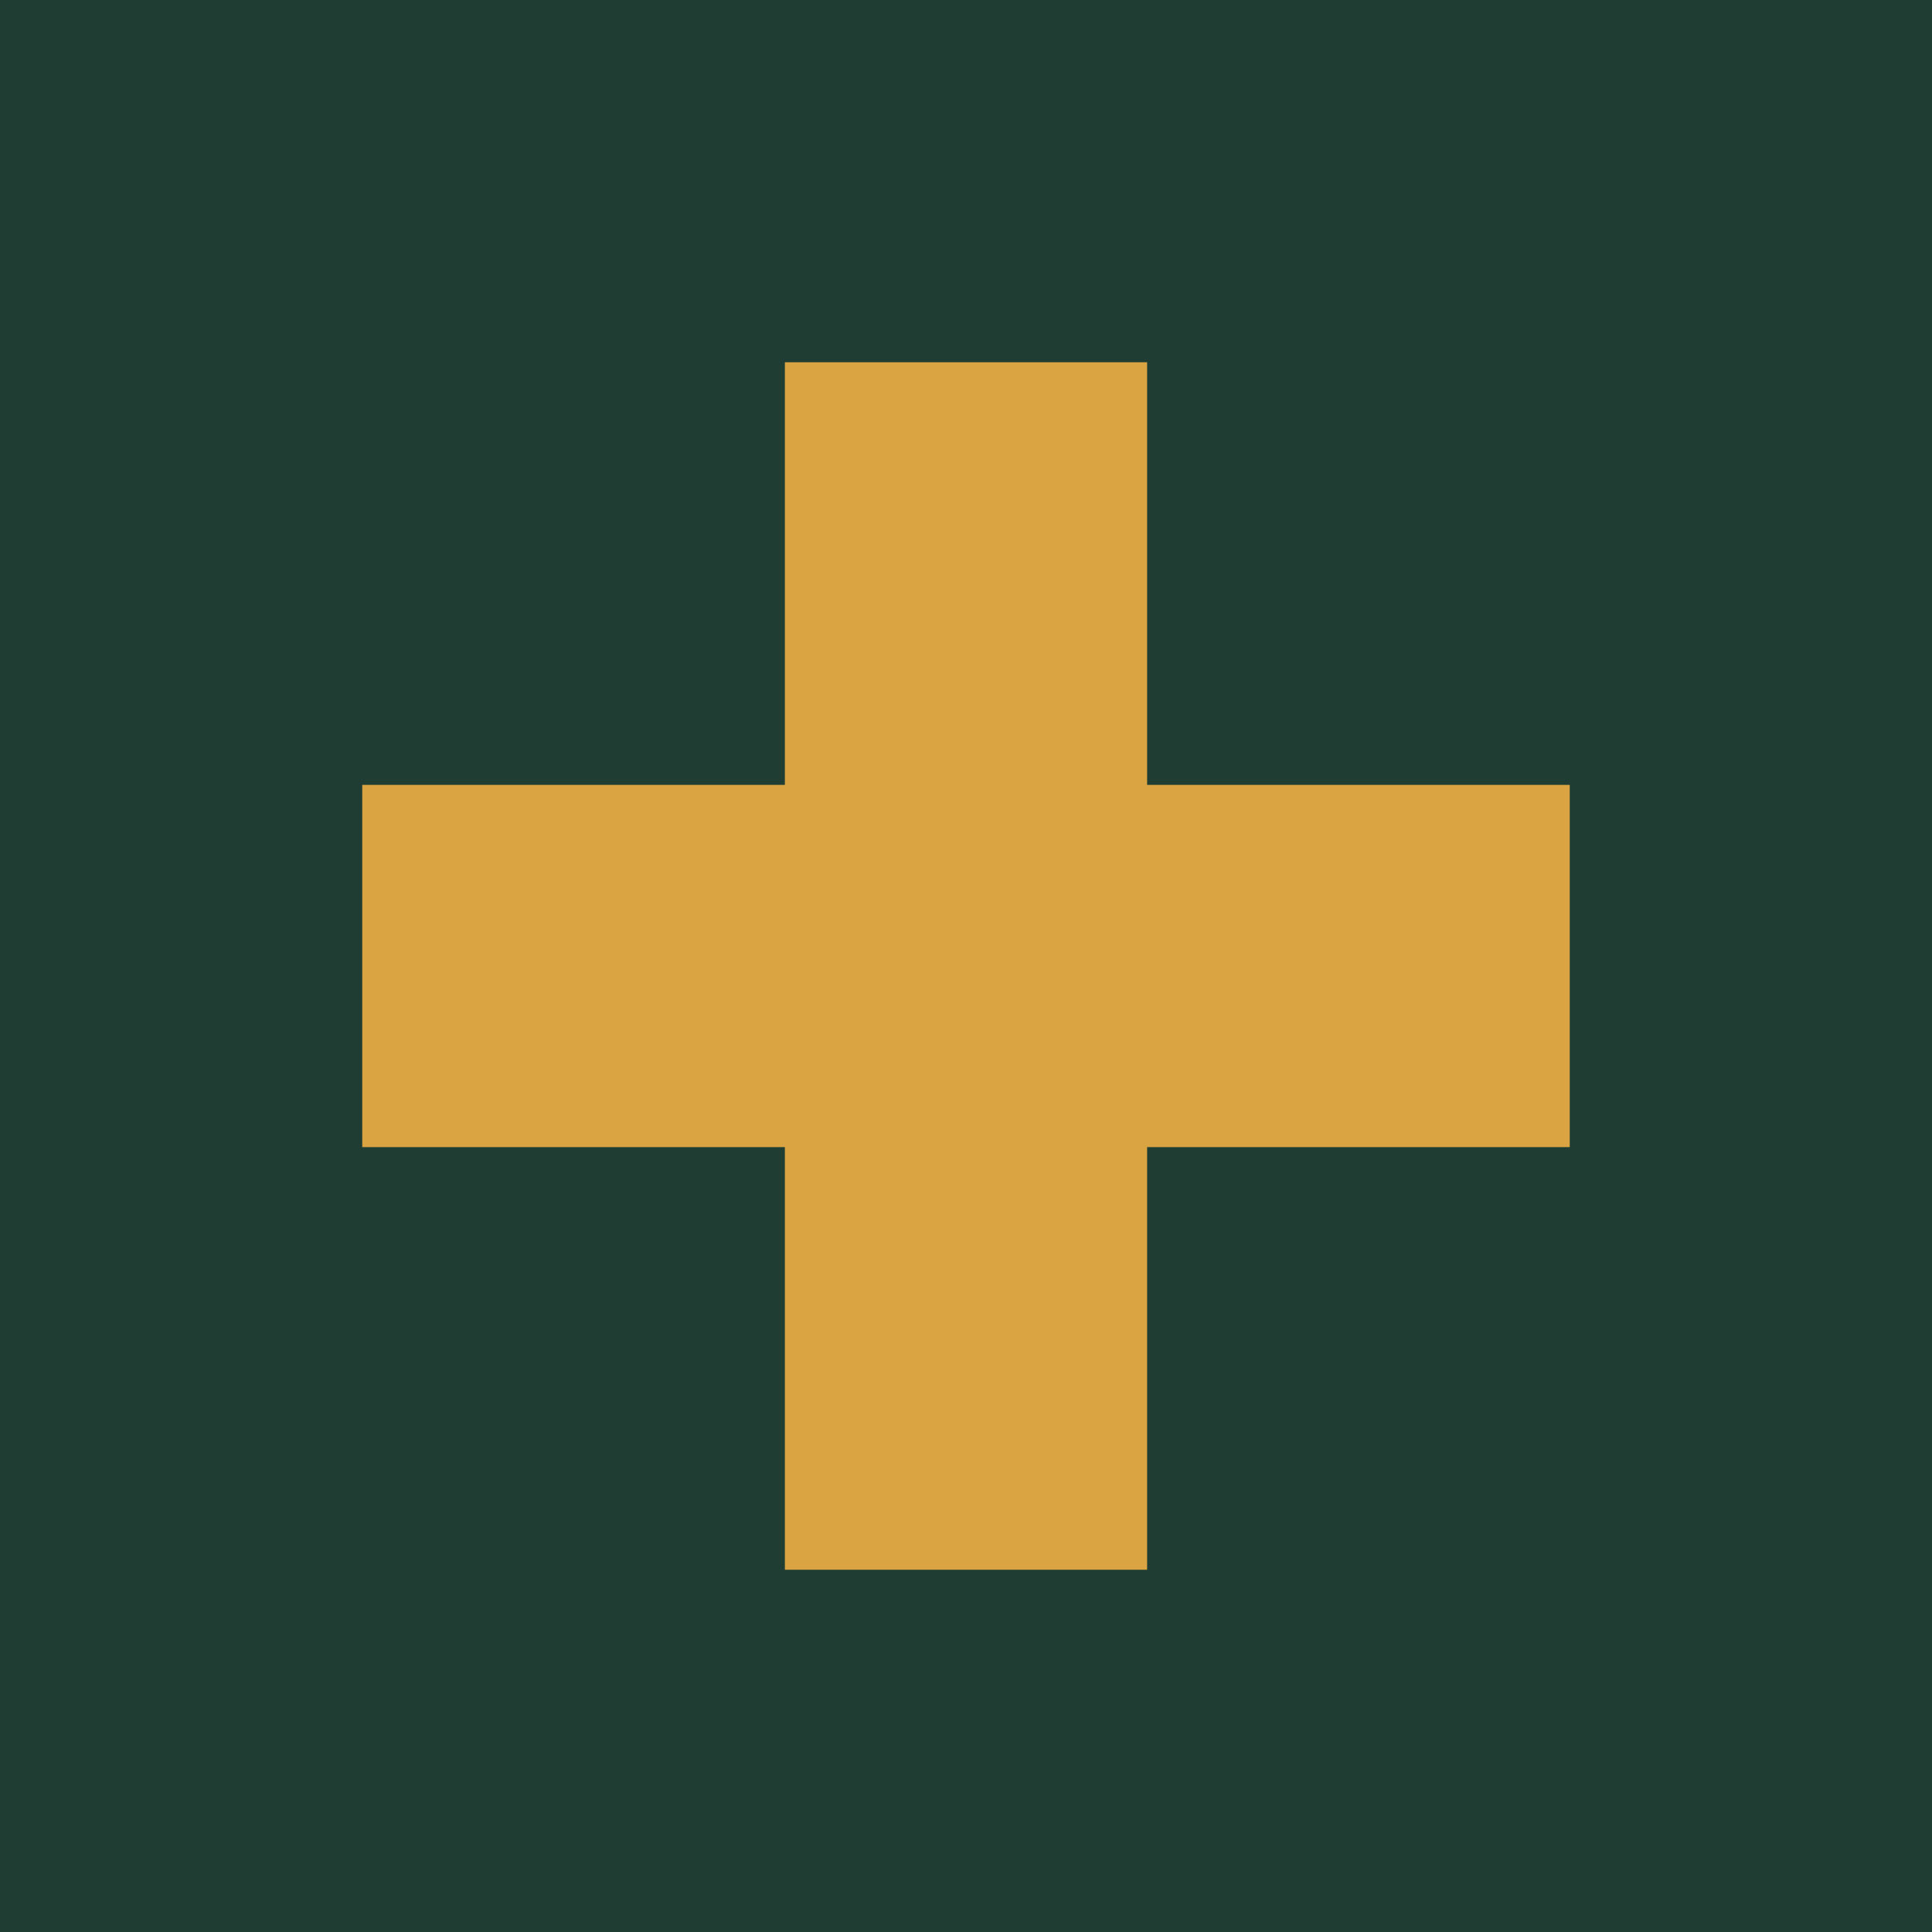
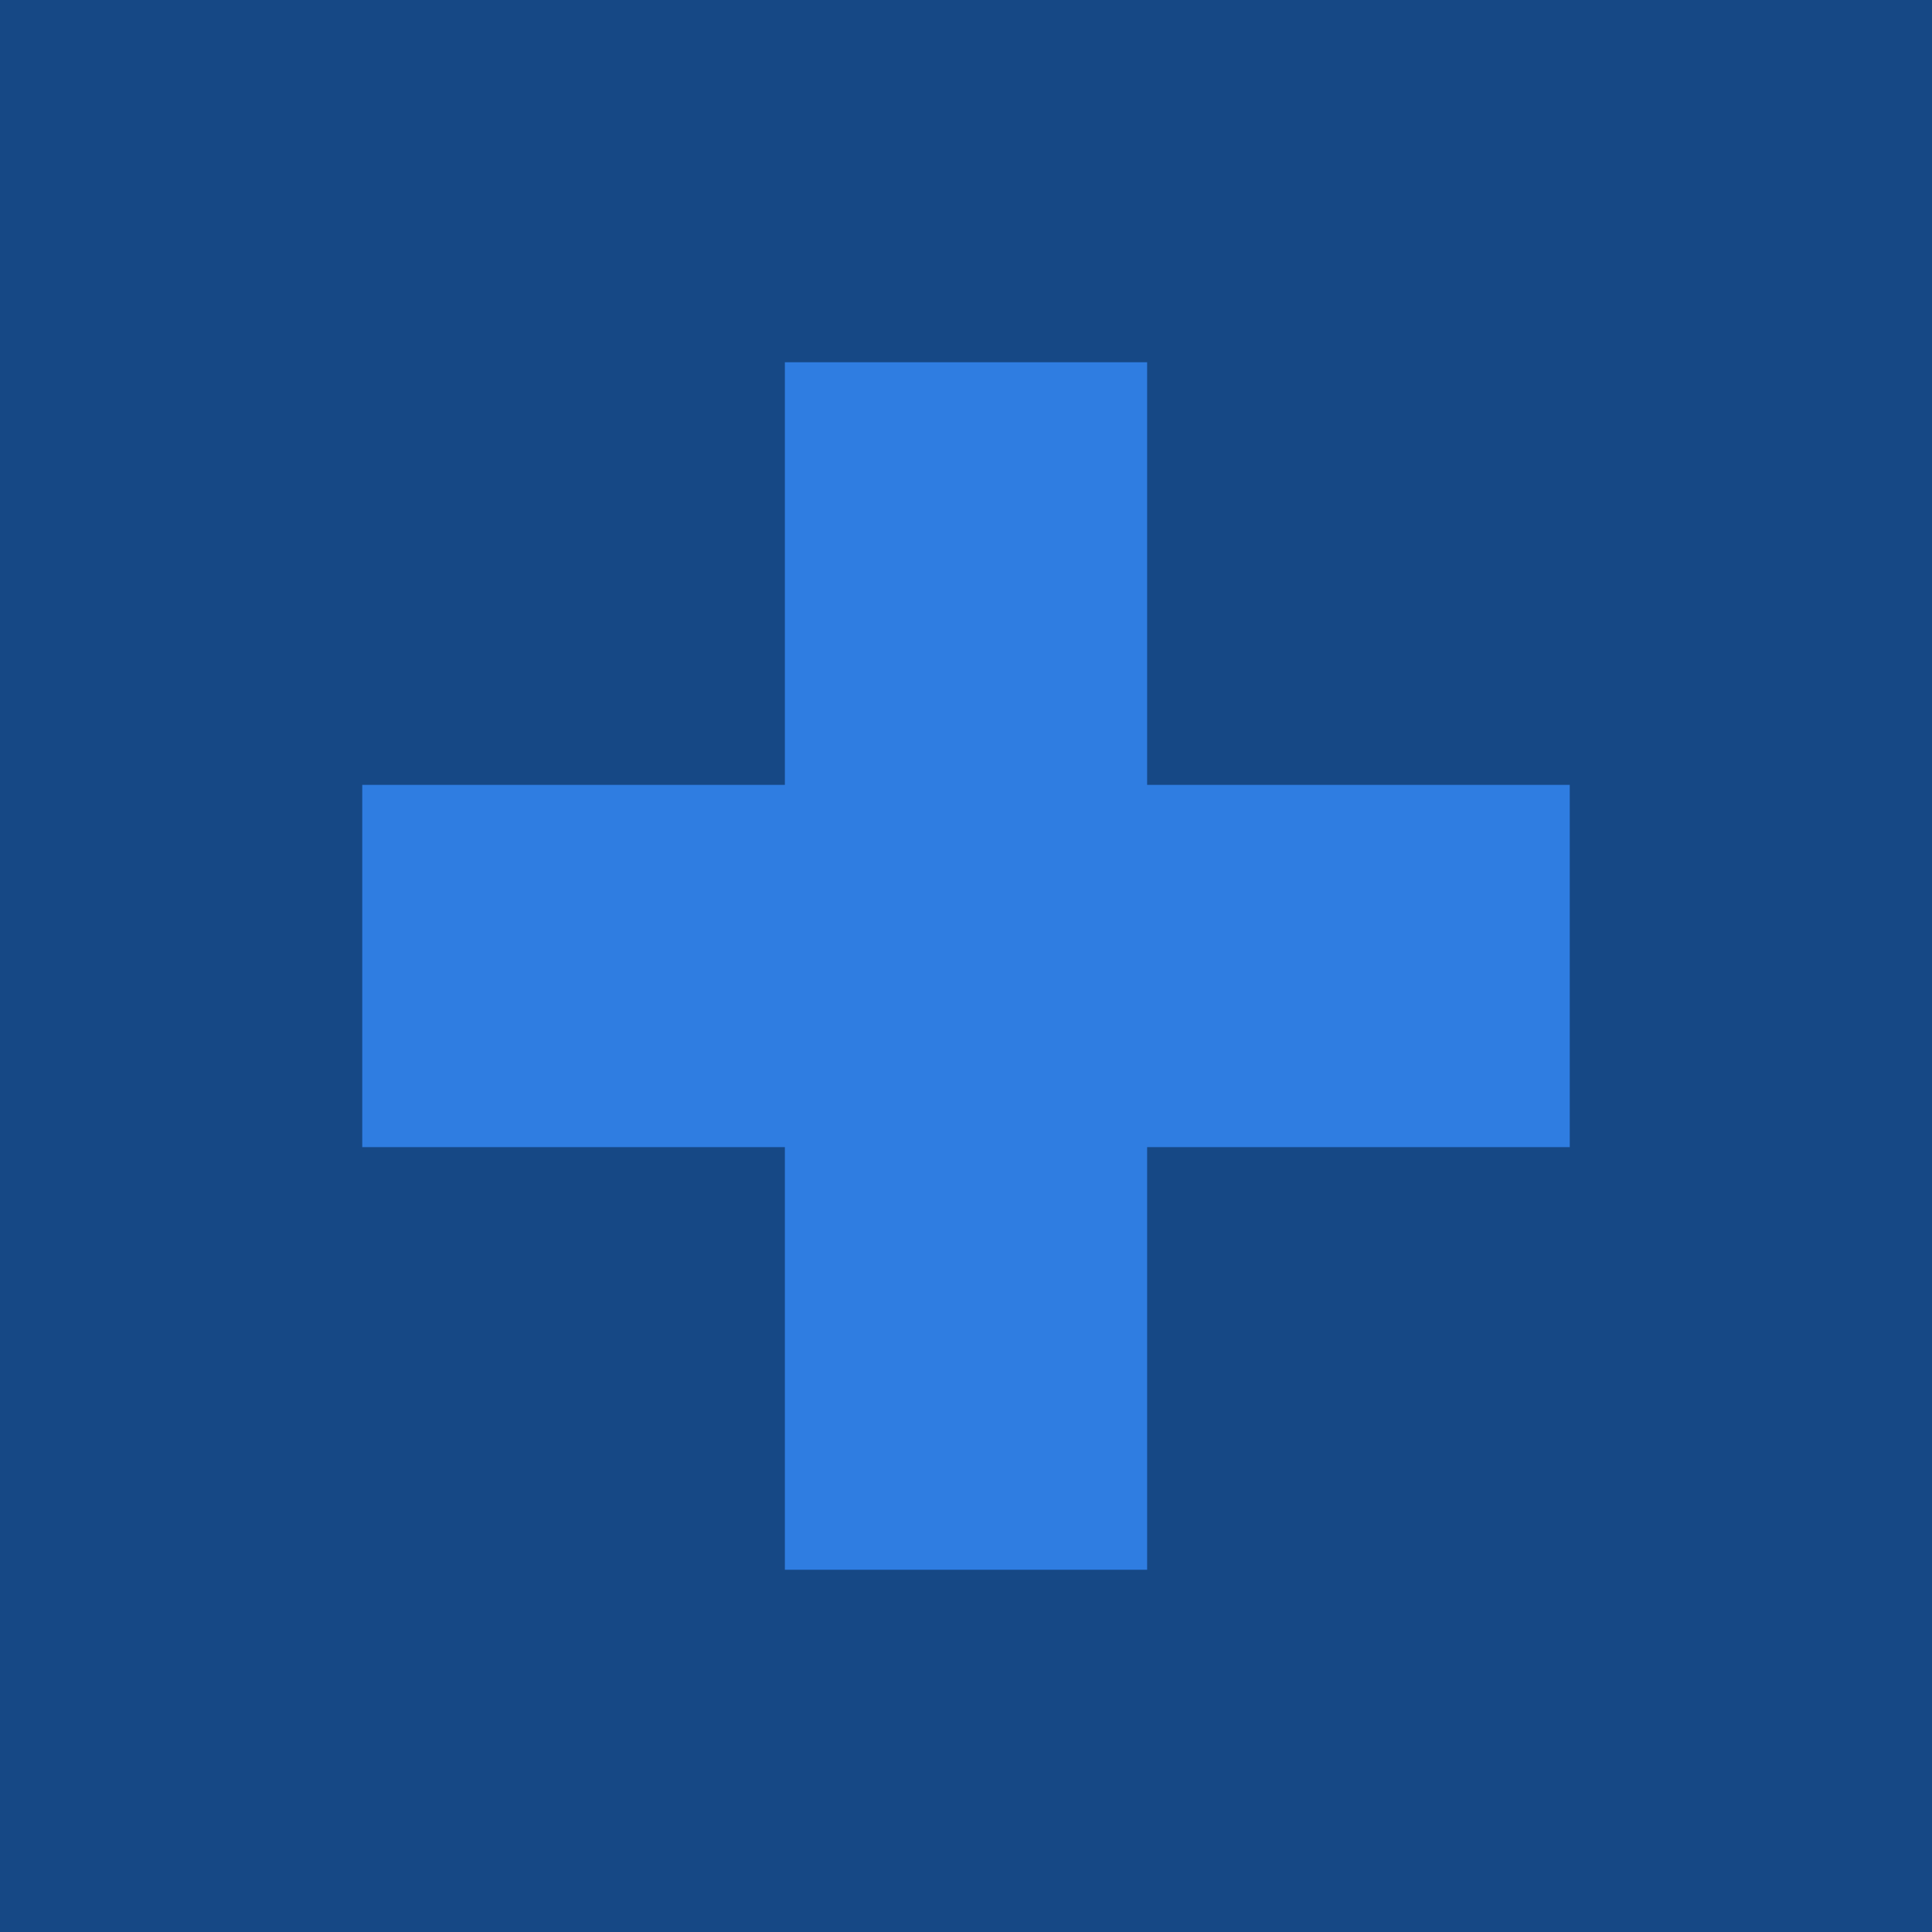
<svg xmlns="http://www.w3.org/2000/svg" viewBox="0 0 64 64" width="64" height="64">
-   <rect width="64" height="64" fill="#1F3D33" />
-   <path d="M26 12h12v14h14v12H38v14H26V38H12V26h14V12z" fill="#D9A441" />
+   <rect width="64" height="64" fill="#164885" />
+   <path d="M26 12h12v14h14v12H38v14H26V38H12V26h14V12z" fill="#2F7DE1" />
</svg>
